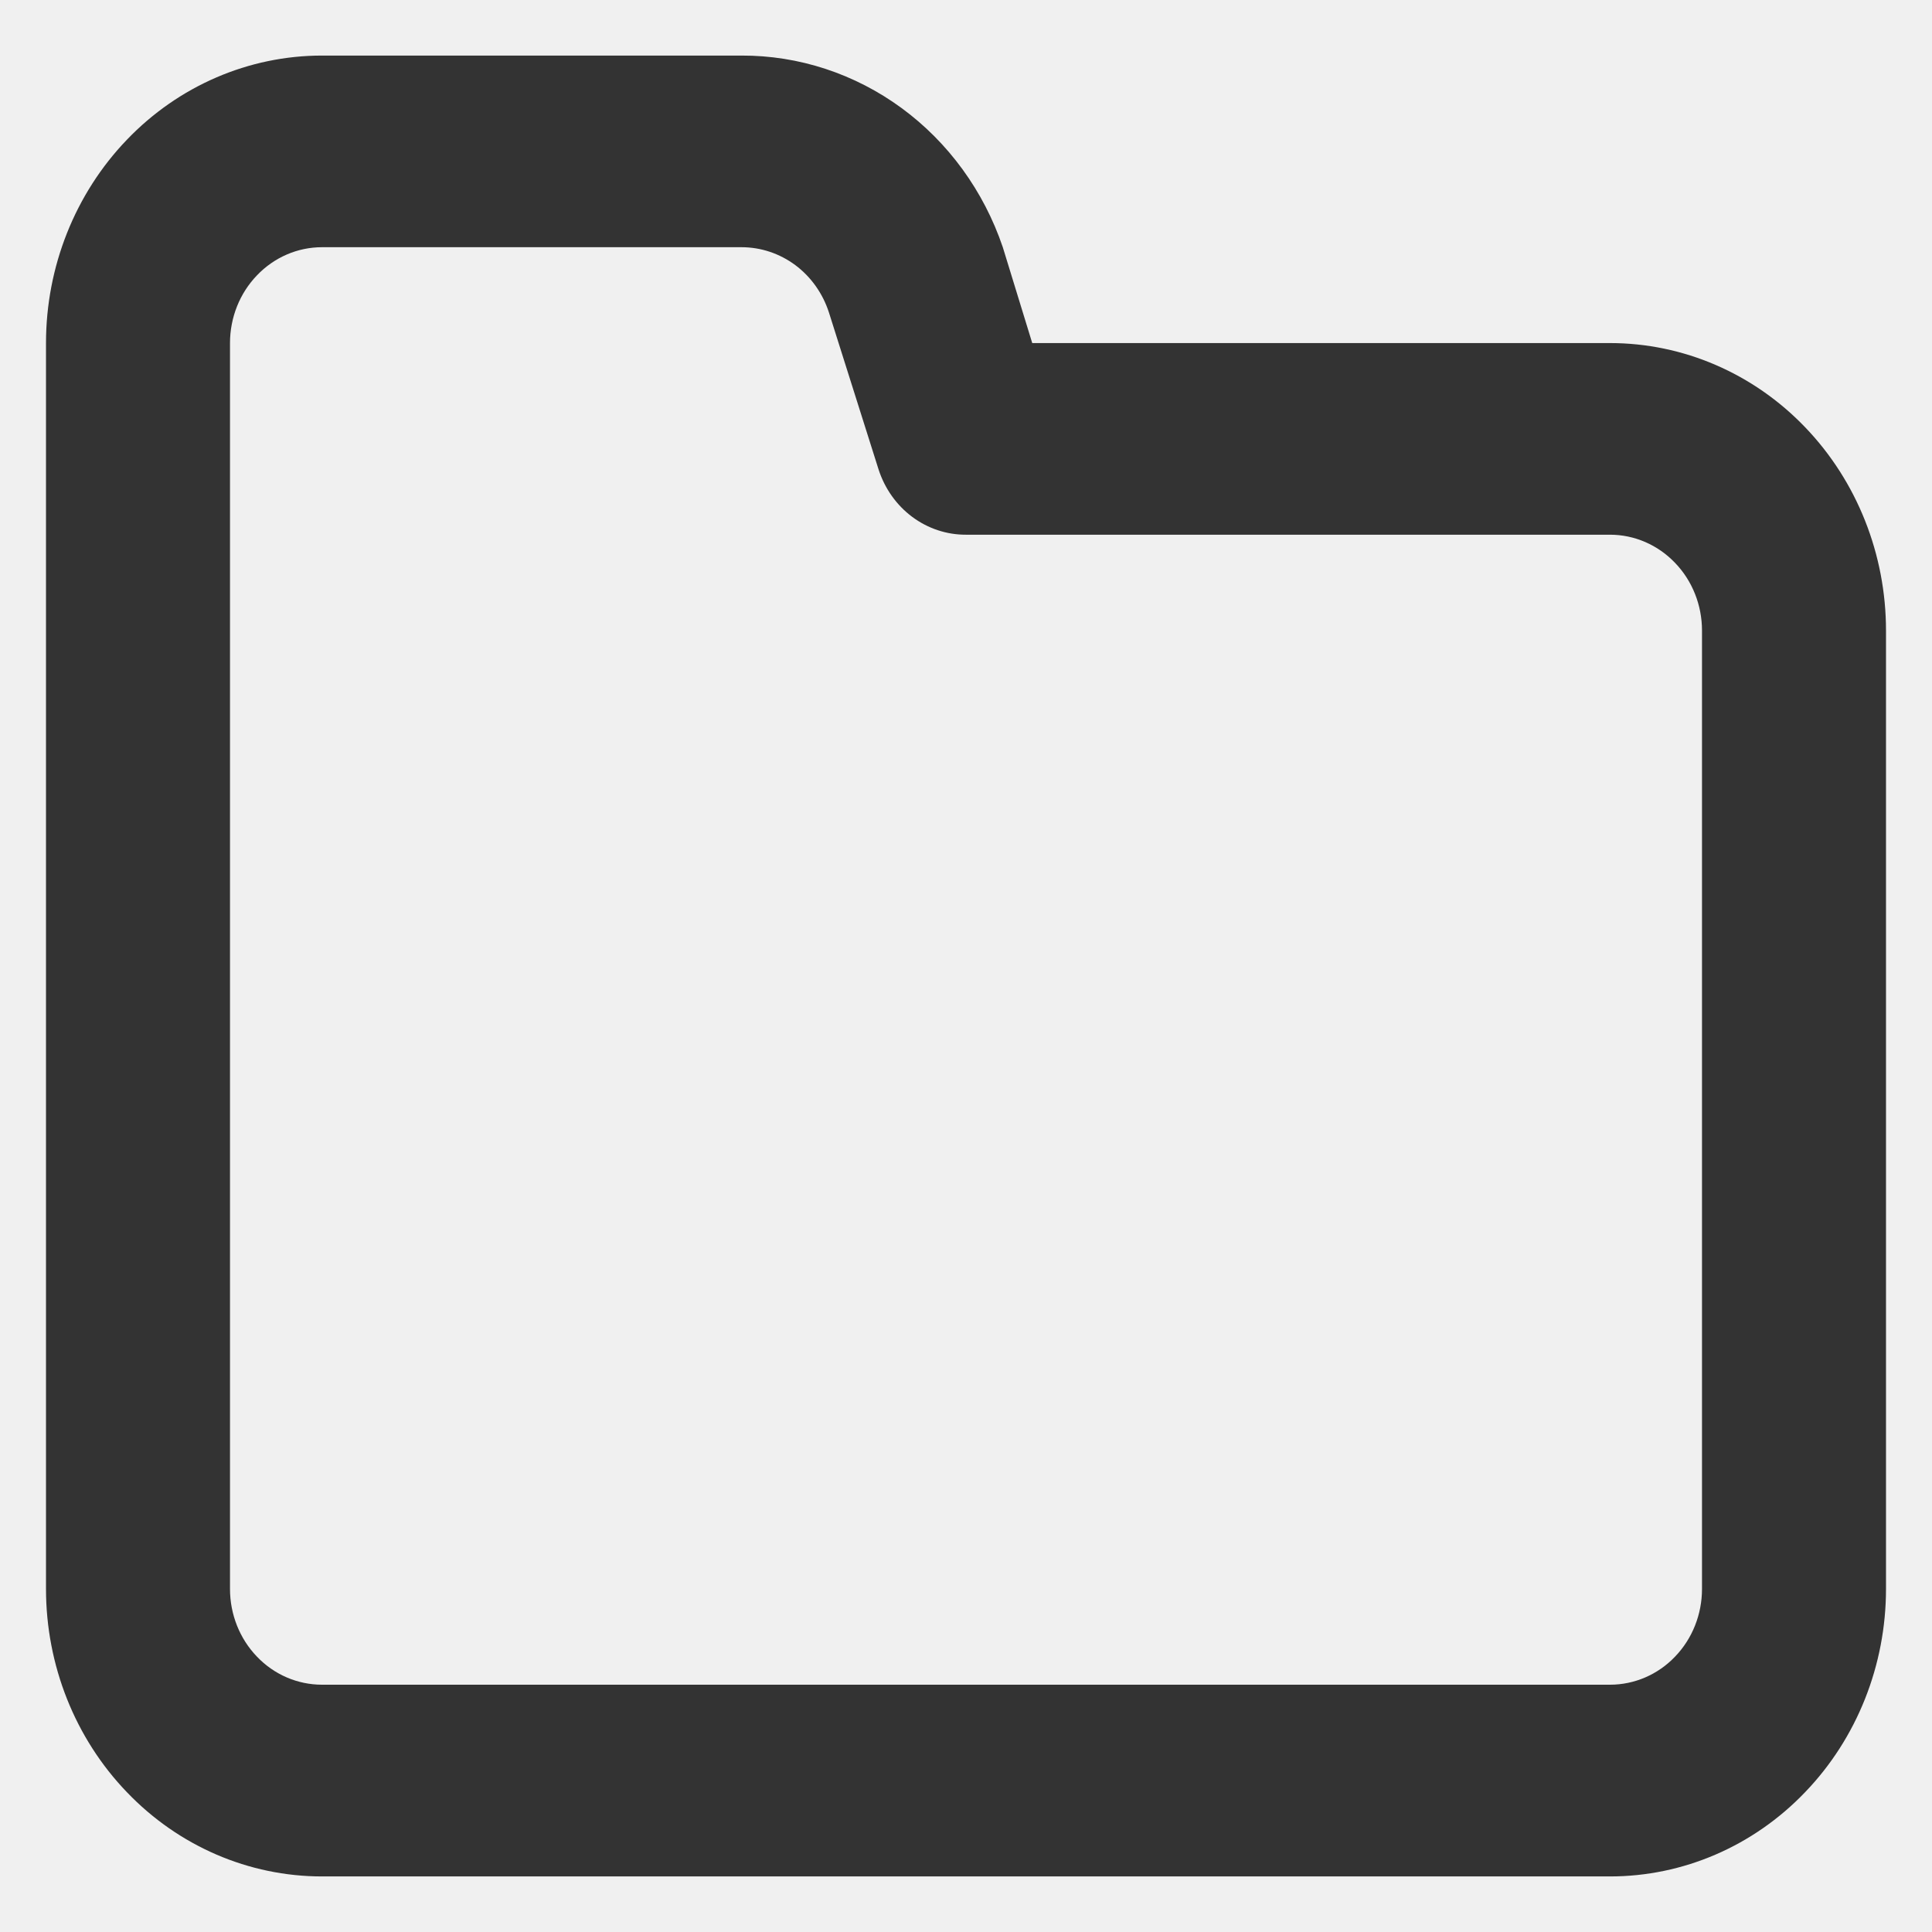
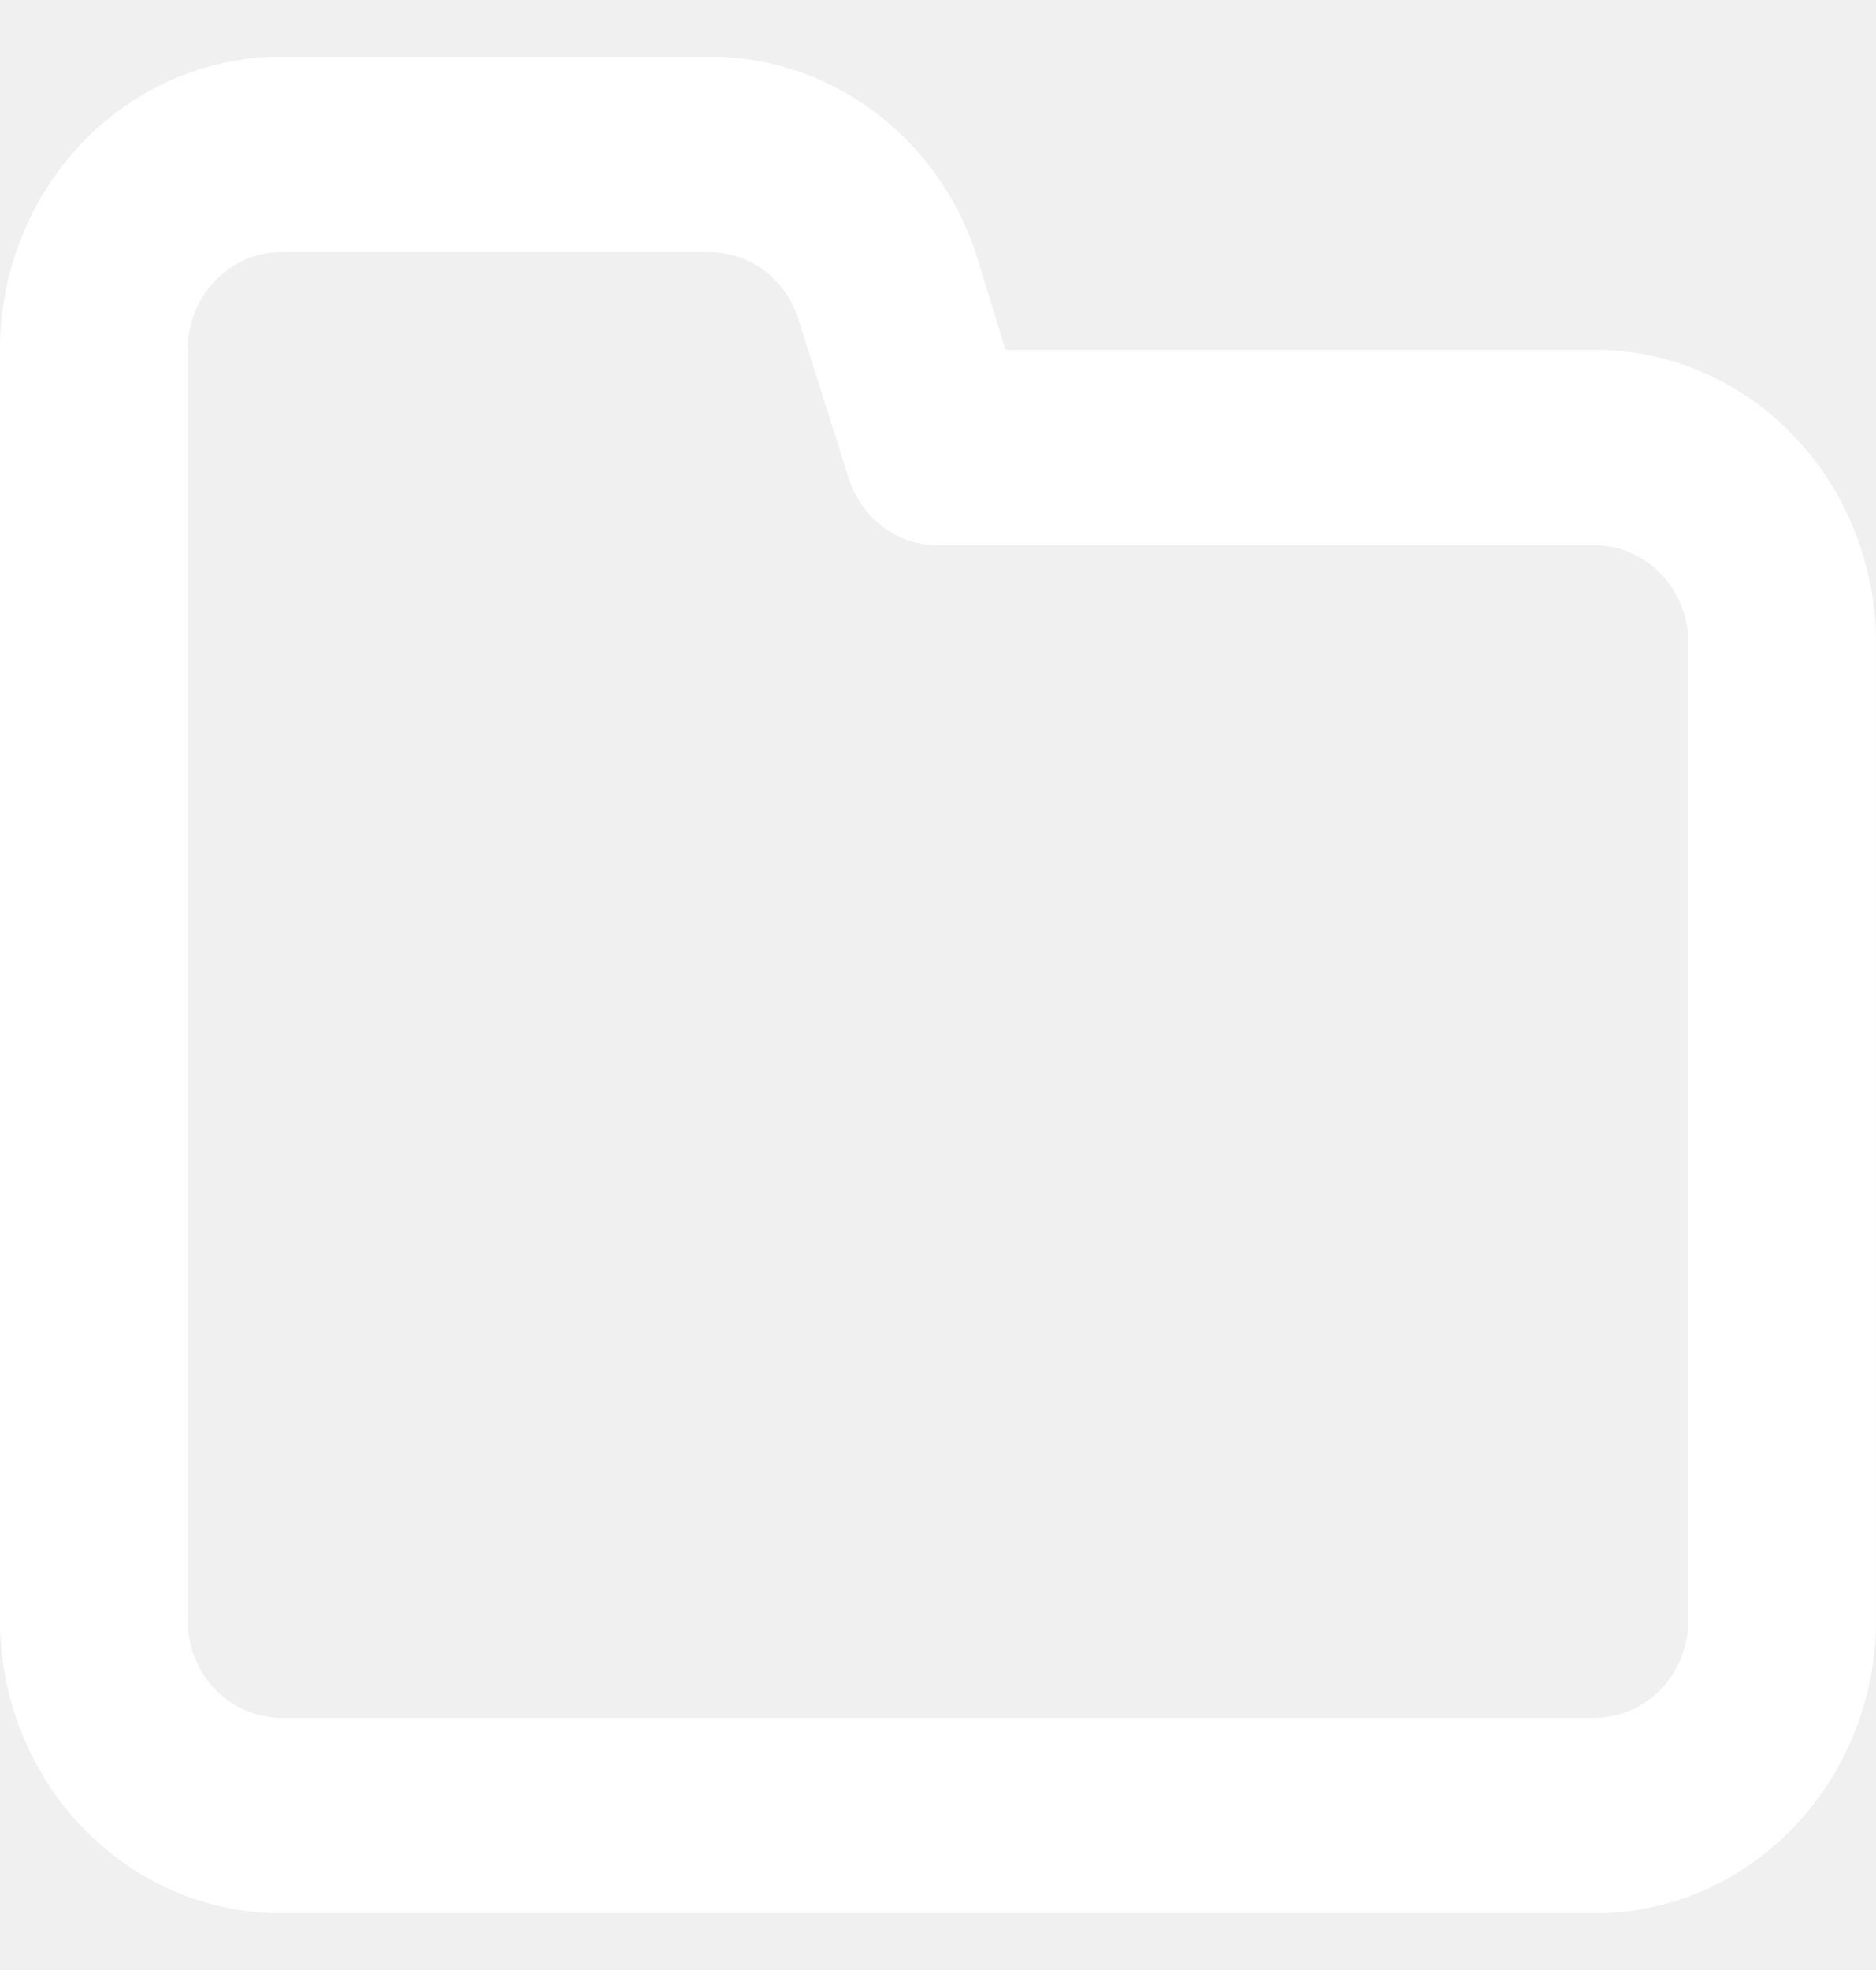
- <svg xmlns="http://www.w3.org/2000/svg" width="21" height="21" viewBox="0 0 21 21" fill="none">
-   <path d="M17.5 3.729H11.22L10.9 2.687C10.693 2.076 10.308 1.547 9.799 1.174C9.29 0.801 8.682 0.602 8.06 0.604H3.5C2.704 0.604 1.941 0.933 1.379 1.519C0.816 2.105 0.5 2.9 0.5 3.729V17.271C0.5 18.1 0.816 18.895 1.379 19.48C1.941 20.067 2.704 20.396 3.5 20.396H17.5C18.296 20.396 19.059 20.067 19.621 19.48C20.184 18.895 20.5 18.1 20.5 17.271V6.854C20.5 6.025 20.184 5.23 19.621 4.644C19.059 4.058 18.296 3.729 17.5 3.729ZM18.5 17.271C18.5 17.547 18.395 17.812 18.207 18.007C18.02 18.203 17.765 18.312 17.5 18.312H3.5C3.235 18.312 2.98 18.203 2.793 18.007C2.605 17.812 2.5 17.547 2.5 17.271V3.729C2.5 3.453 2.605 3.188 2.793 2.993C2.98 2.797 3.235 2.687 3.5 2.687H8.06C8.27 2.687 8.474 2.755 8.645 2.882C8.815 3.009 8.943 3.189 9.01 3.396L9.55 5.104C9.617 5.311 9.745 5.491 9.915 5.618C10.086 5.745 10.29 5.813 10.5 5.812H17.5C17.765 5.812 18.02 5.922 18.207 6.118C18.395 6.313 18.5 6.578 18.5 6.854V17.271Z" fill="#333333" />
+ <svg xmlns="http://www.w3.org/2000/svg" width="20" height="21" viewBox="0 0 20 21" fill="none">
+   <path d="M17 3.729H10.72L10.4 2.687C10.193 2.076 9.808 1.547 9.299 1.174C8.79 0.801 8.182 0.602 7.56 0.604H3C2.204 0.604 1.441 0.933 0.879 1.519C0.316 2.105 0 2.9 0 3.729V17.271C0 18.099 0.316 18.894 0.879 19.48C1.441 20.067 2.204 20.396 3 20.396H17C17.796 20.396 18.559 20.067 19.121 19.48C19.684 18.894 20 18.099 20 17.271V6.854C20 6.025 19.684 5.23 19.121 4.644C18.559 4.058 17.796 3.729 17 3.729ZM18 17.271C18 17.547 17.895 17.812 17.707 18.007C17.52 18.203 17.265 18.312 17 18.312H3C2.735 18.312 2.48 18.203 2.293 18.007C2.105 17.812 2 17.547 2 17.271V3.729C2 3.453 2.105 3.188 2.293 2.992C2.48 2.797 2.735 2.687 3 2.687H7.56C7.77 2.687 7.974 2.755 8.145 2.882C8.315 3.009 8.443 3.189 8.51 3.396L9.05 5.104C9.117 5.311 9.245 5.491 9.415 5.618C9.586 5.745 9.79 5.813 10 5.812H17C17.265 5.812 17.52 5.922 17.707 6.117C17.895 6.313 18 6.578 18 6.854V17.271Z" fill="white" />
</svg>
